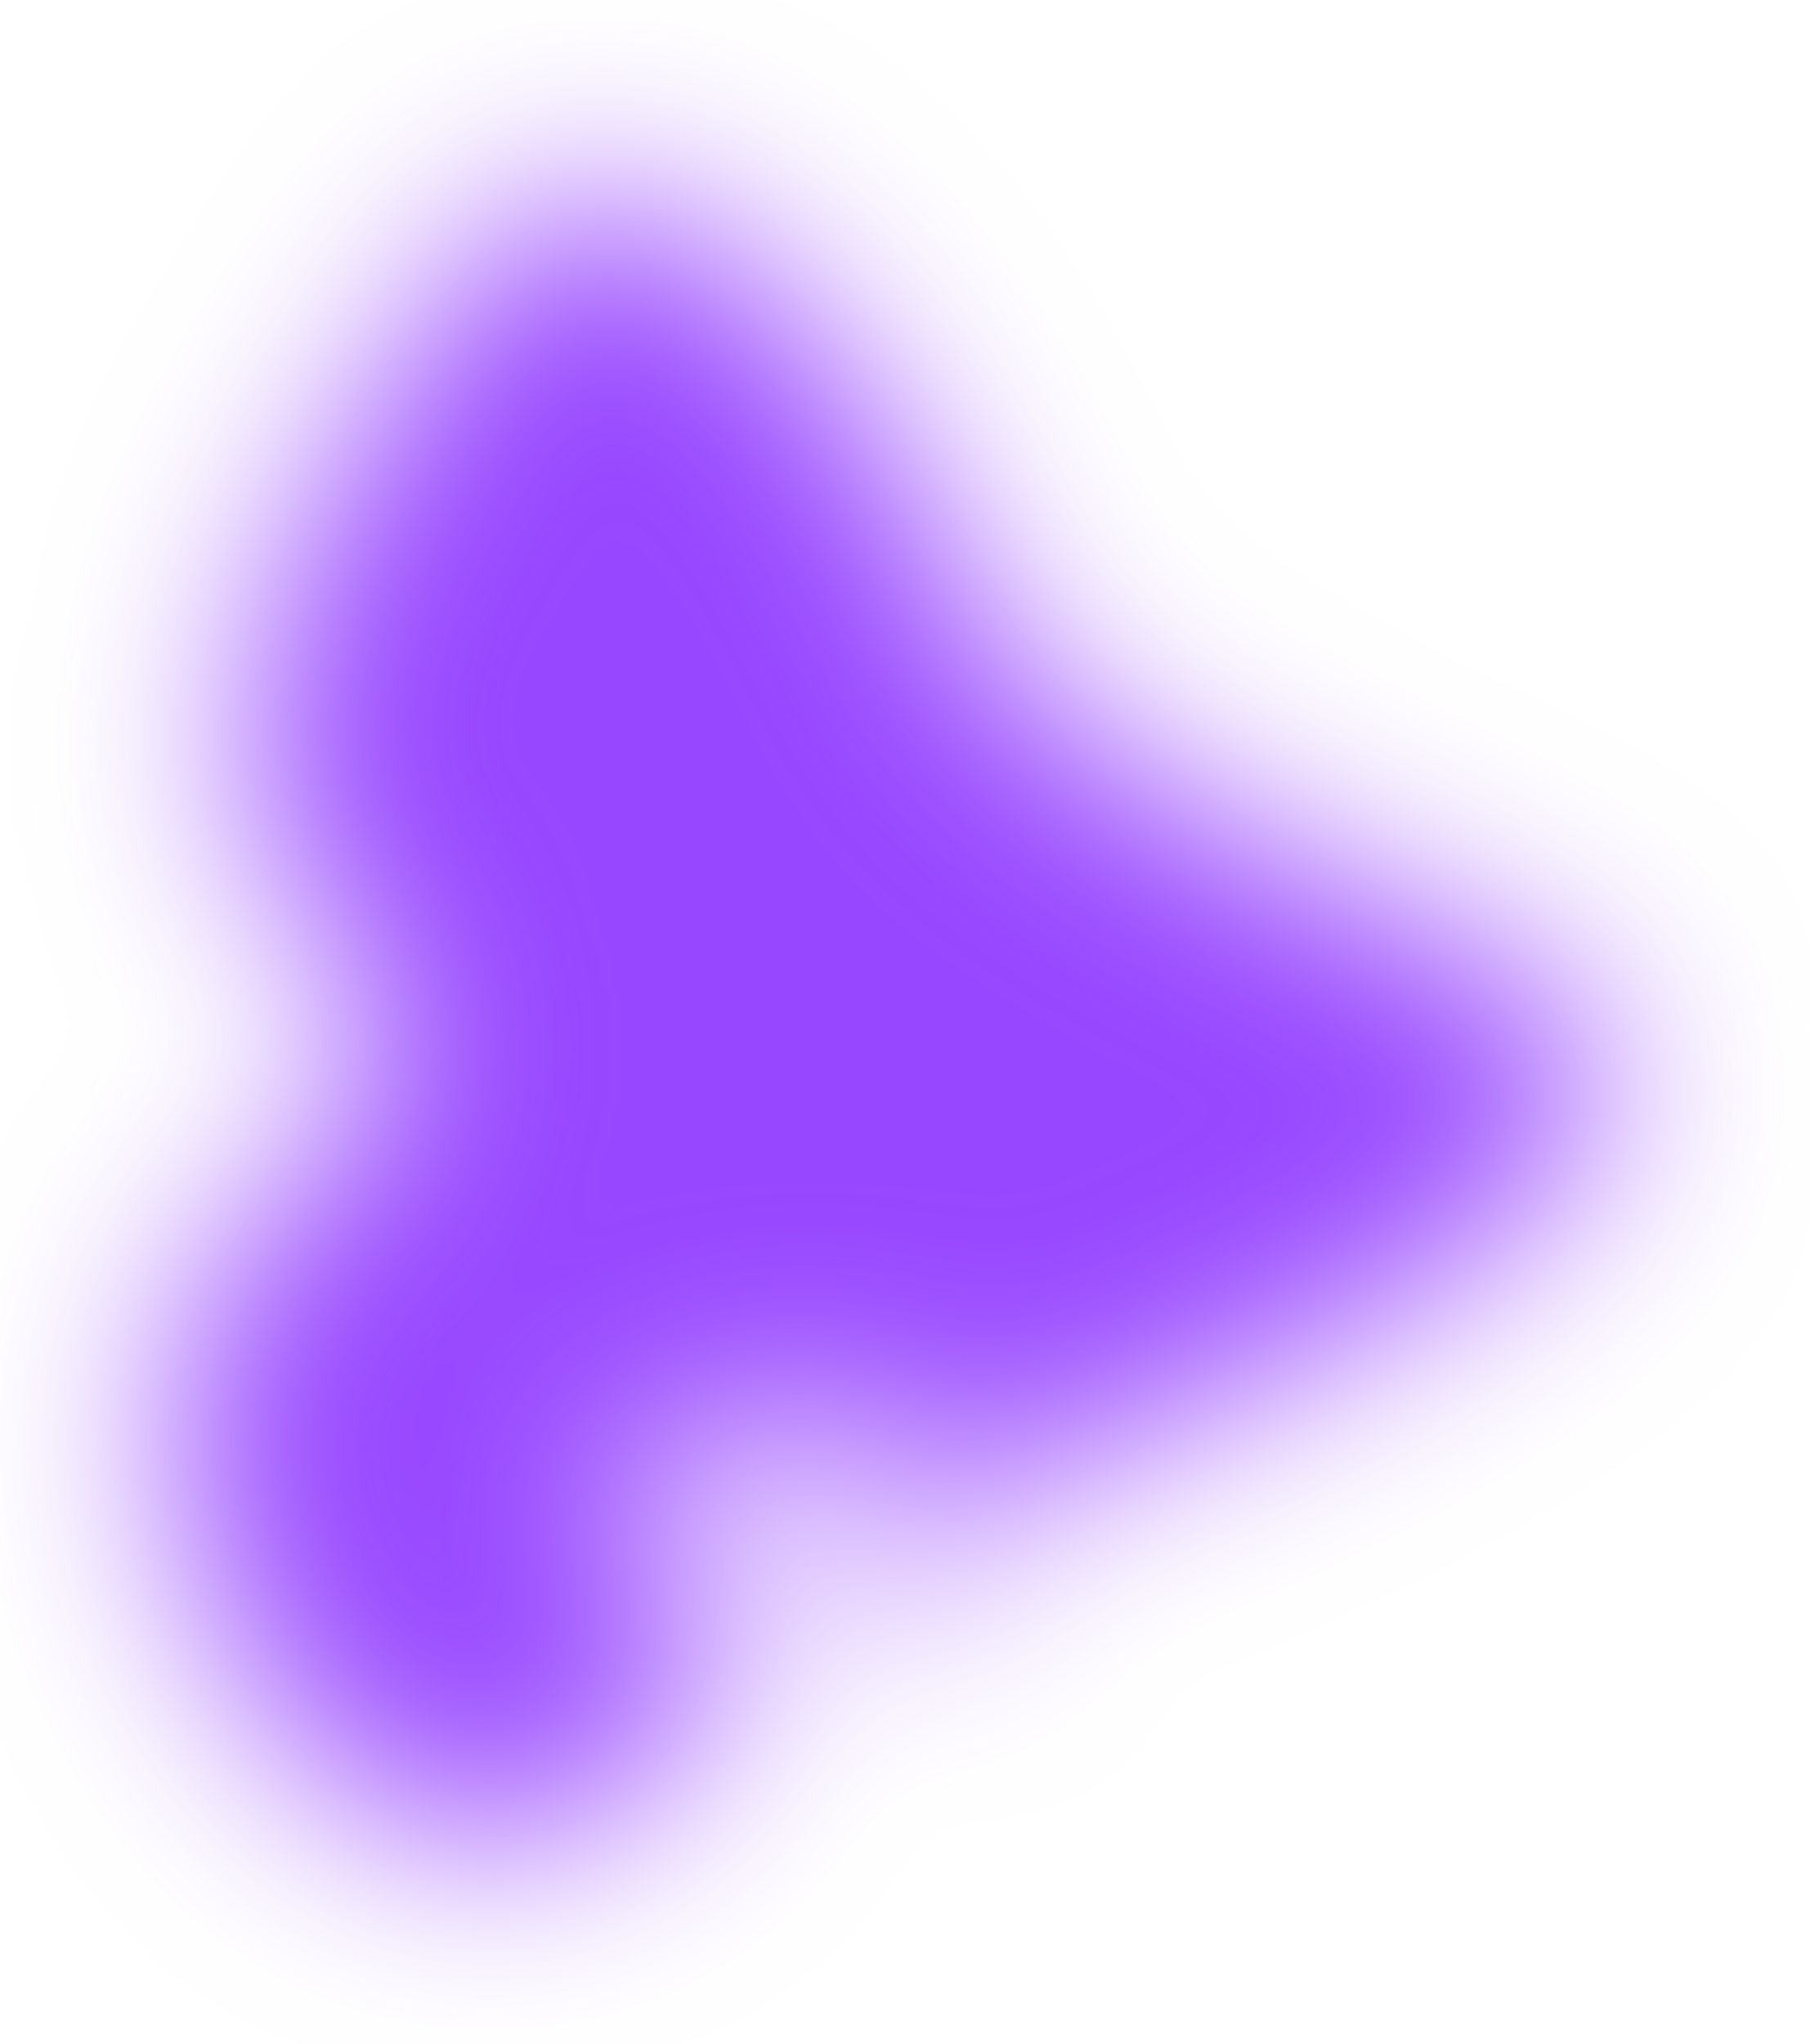
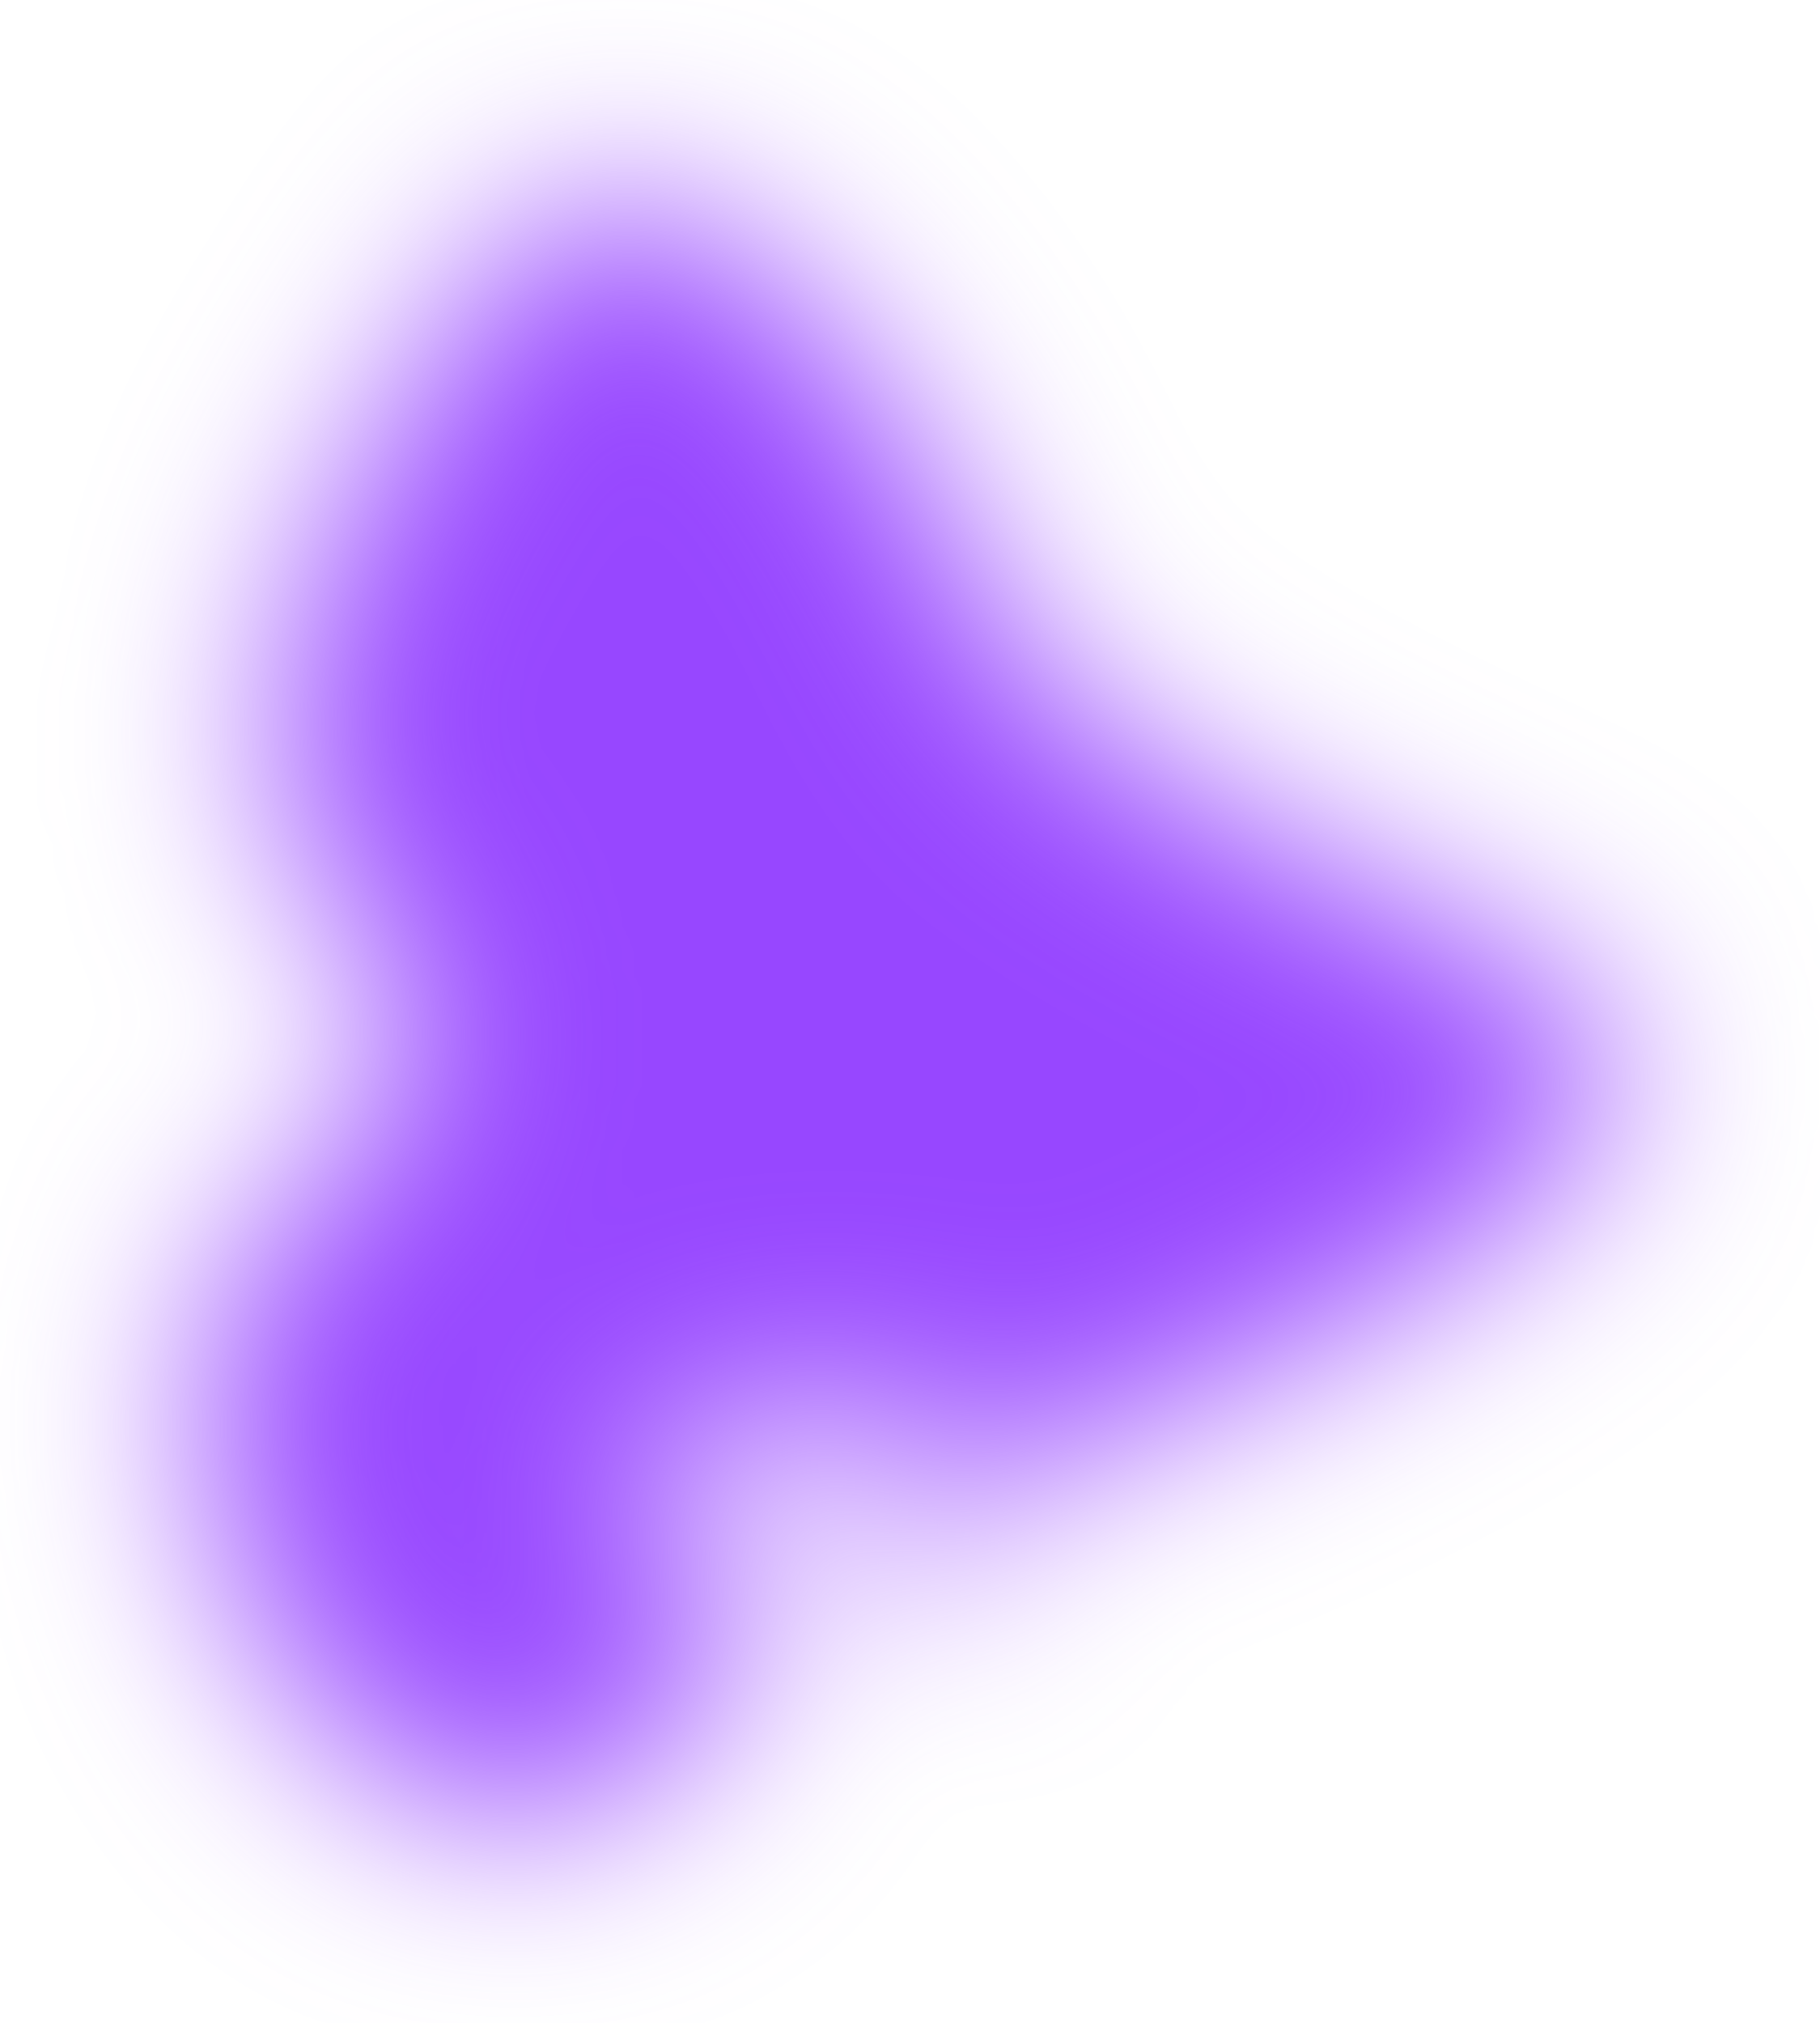
- <svg xmlns="http://www.w3.org/2000/svg" width="827" height="934" viewBox="0 0 827 934" fill="none">
+ <svg xmlns="http://www.w3.org/2000/svg" width="839.942" height="934" viewBox="-13 0 839.942 934" fill="none">
  <g filter="url(#filter0_f_97220_3818)">
    <path d="M437.665 685.123C420.886 691.167 404.697 696.702 389.528 701.634C284.1 718.52 377.551 703.128 417.027 731.494C436.493 745.482 448.432 713.692 437.665 685.123C607.45 623.955 837.652 510.49 682.751 439.211C469.99 341.307 461.751 318.741 429.536 247.294C397.32 175.846 285.578 20.681 209.247 131.989C132.916 243.298 111.409 294.194 114.44 362.07C117.471 429.945 247.805 458.556 124.219 553.701C0.634 648.846 161.562 933.605 295.057 810.557C428.551 687.51 166.978 720.951 315.999 660.456C391.537 629.791 426.597 655.755 437.665 685.123Z" fill="#9747FF" />
  </g>
  <defs>
    <filter id="filter0_f_97220_3818" x="-13" y="0" width="839.942" height="933.896" filterUnits="userSpaceOnUse" color-interpolation-filters="sRGB">
      <feFlood flood-opacity="0" result="BackgroundImageFix" />
      <feBlend mode="normal" in="SourceGraphic" in2="BackgroundImageFix" result="shape" />
      <feGaussianBlur stdDeviation="46.5" result="effect1_foregroundBlur_97220_3818" />
    </filter>
  </defs>
</svg>
